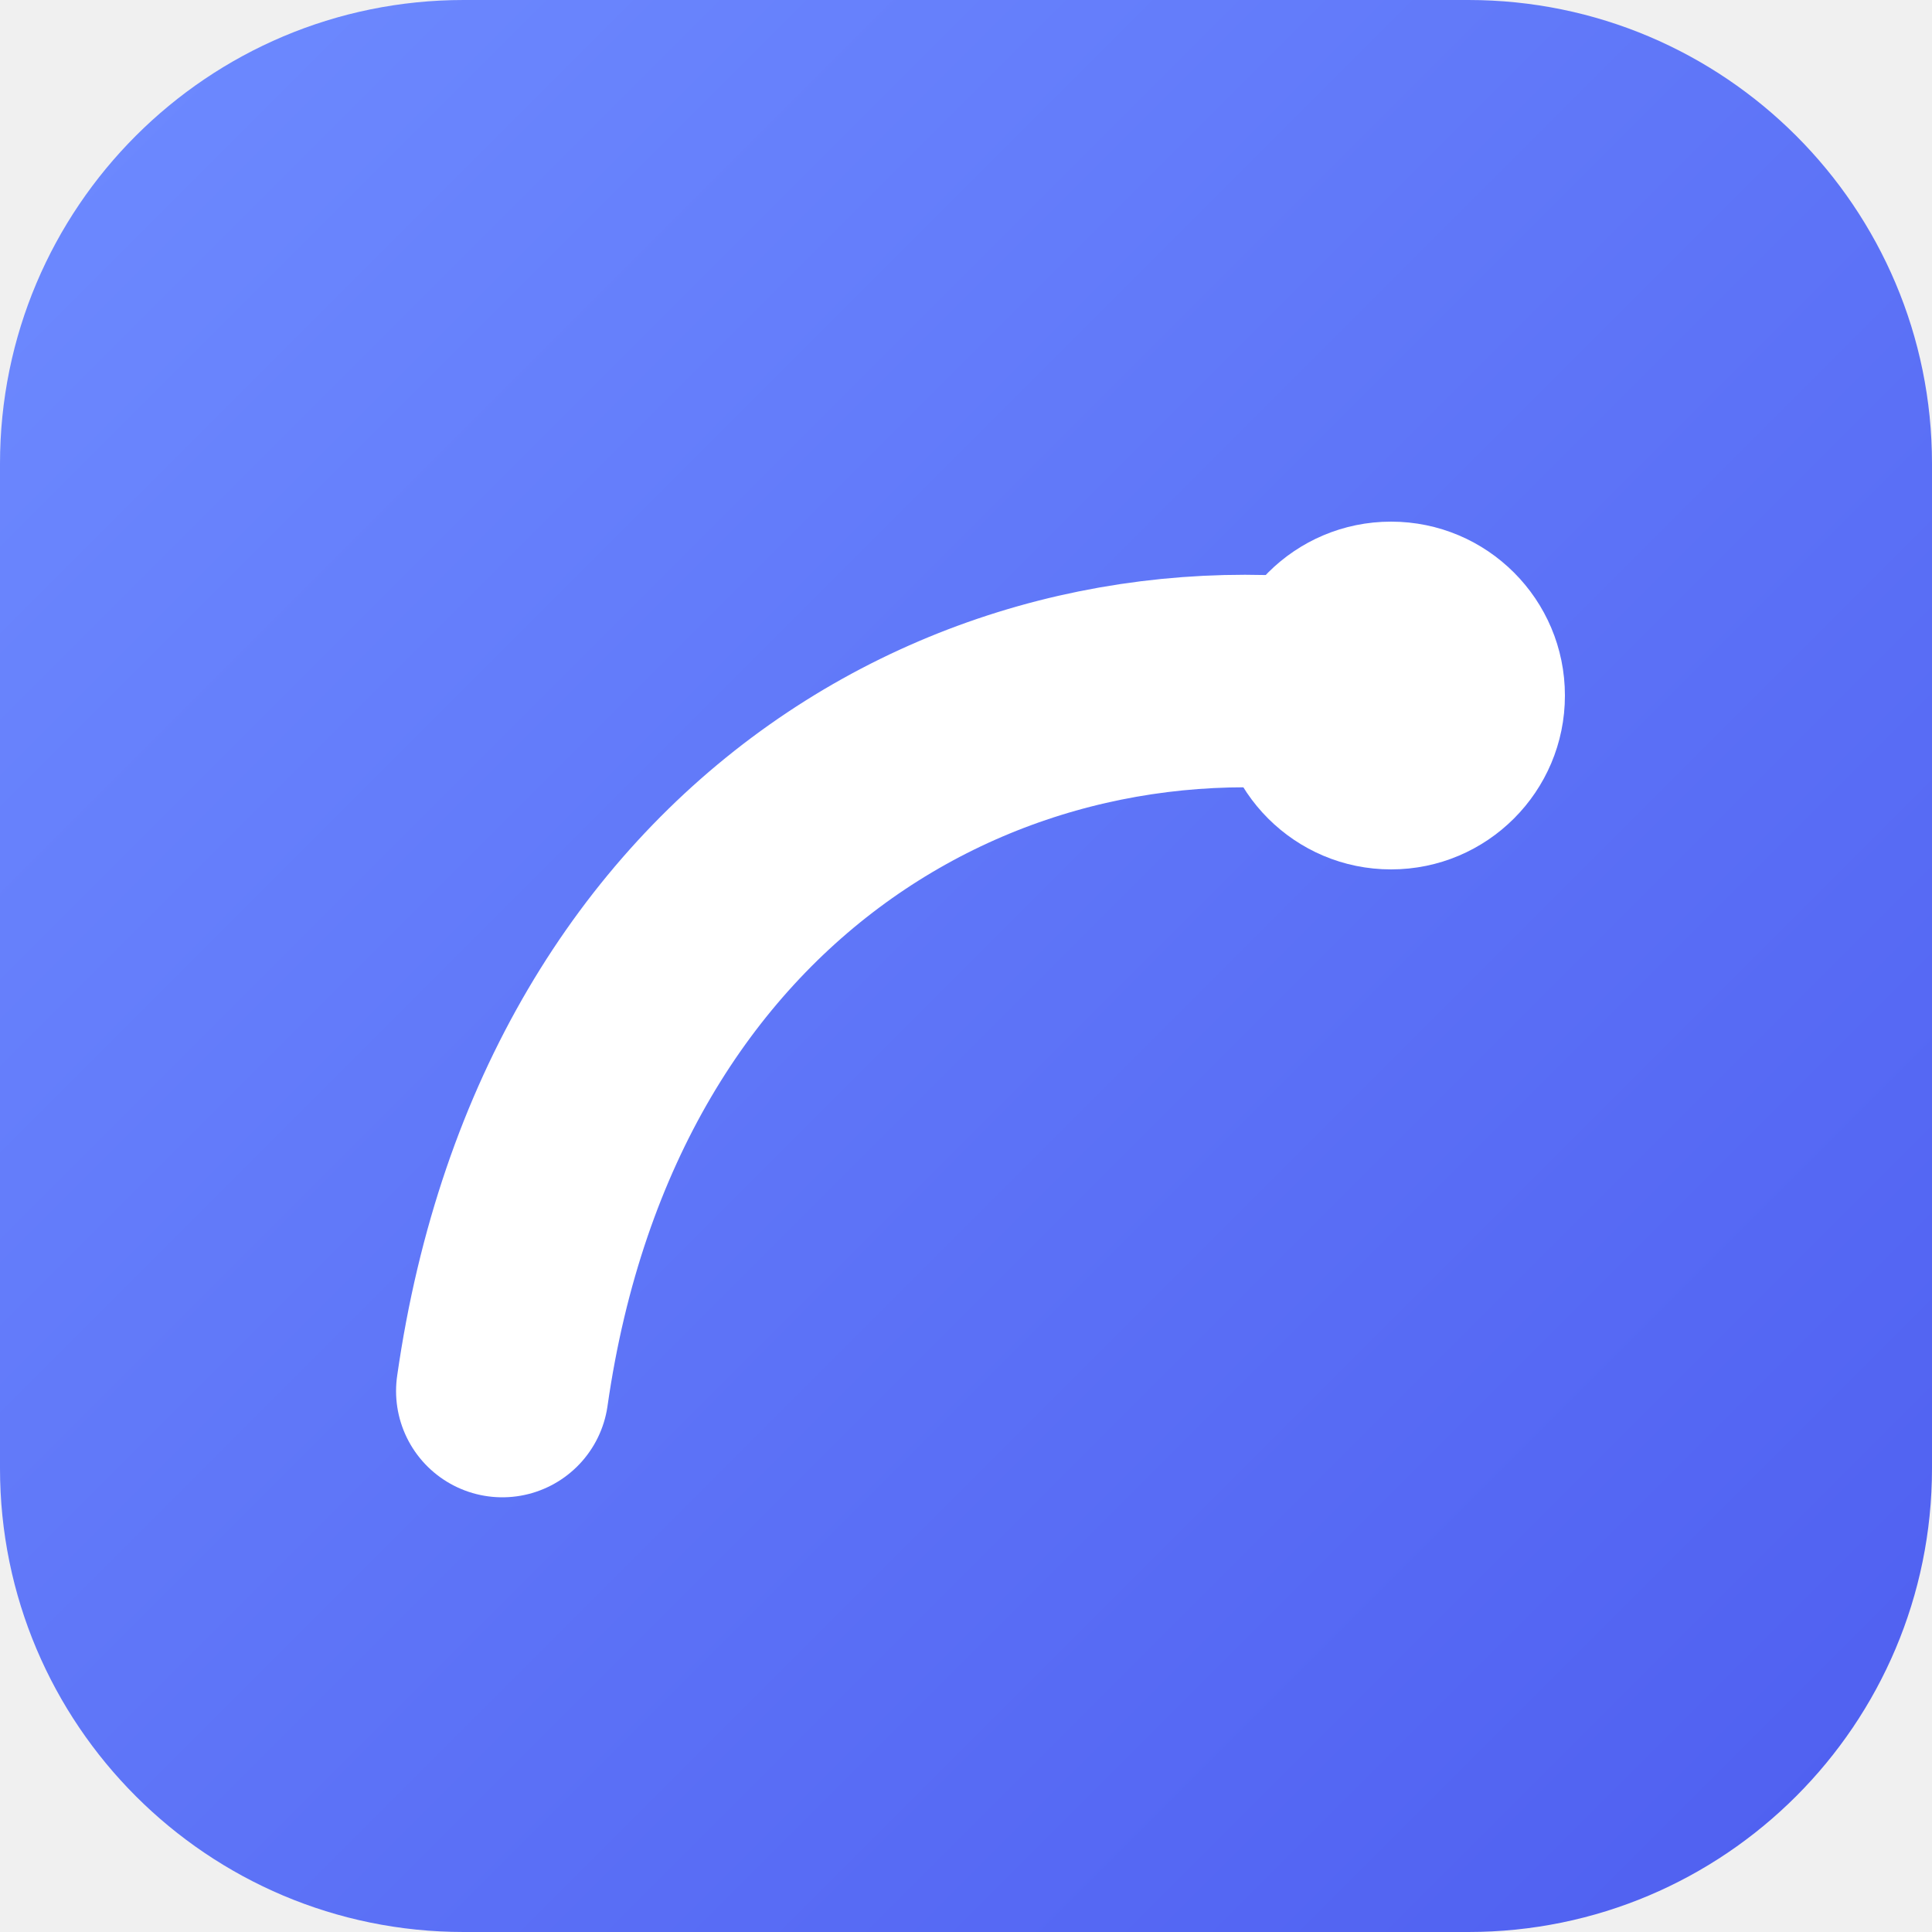
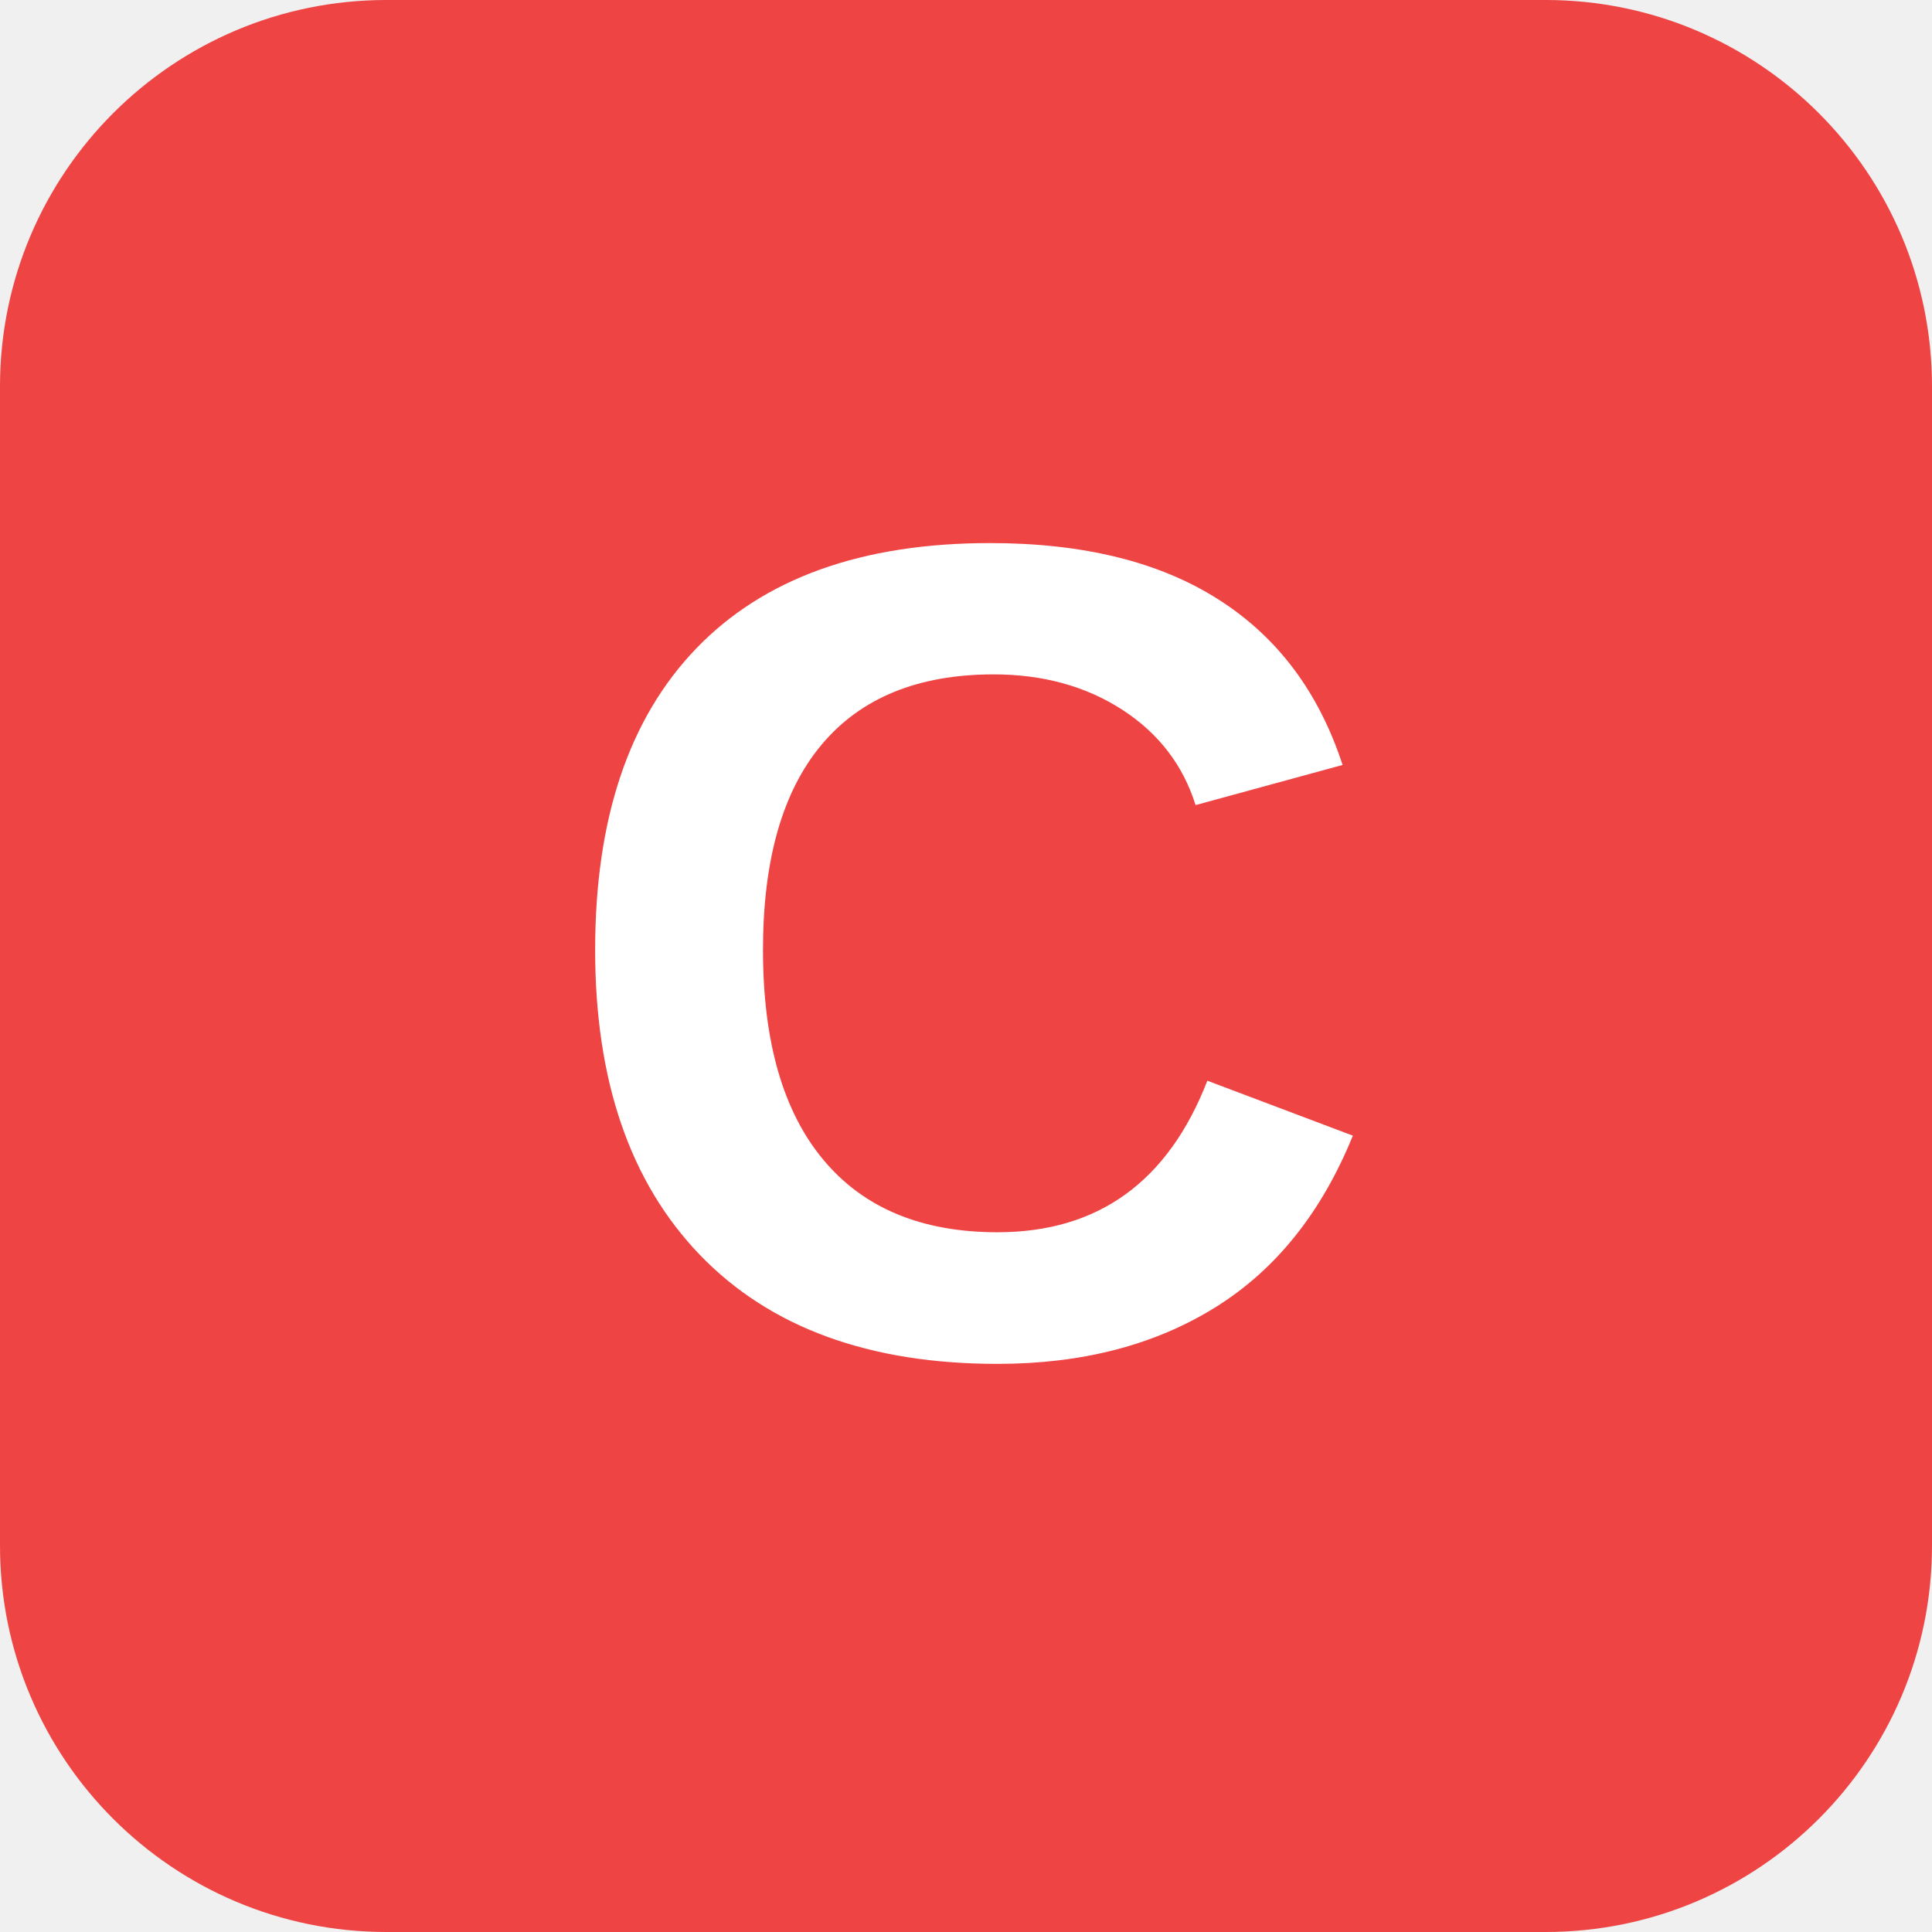
<svg xmlns="http://www.w3.org/2000/svg" viewBox="0 0 100 100">
-   <defs>
-     <linearGradient id="arcflow" x1="0" y1="0" x2="1" y2="1">
-       <stop offset="0" stop-color="#6E8BFF" />
-       <stop offset="1" stop-color="#4E5EF0" />
-     </linearGradient>
-   </defs>
-   <rect width="100" height="100" rx="24" fill="url(#arcflow)" />
-   <path d="M26 72 C 30 44, 52 32, 72 36" fill="none" stroke="#fff" stroke-width="11" stroke-linecap="round" />
-   <circle cx="72" cy="36" r="9" fill="#fff" />
+   <rect width="100" height="100" rx="20" fill="#ef4444" />
+   <text x="50" y="70" font-family="Arial, sans-serif" font-size="60" font-weight="bold" fill="white" text-anchor="middle">C</text>
</svg>
